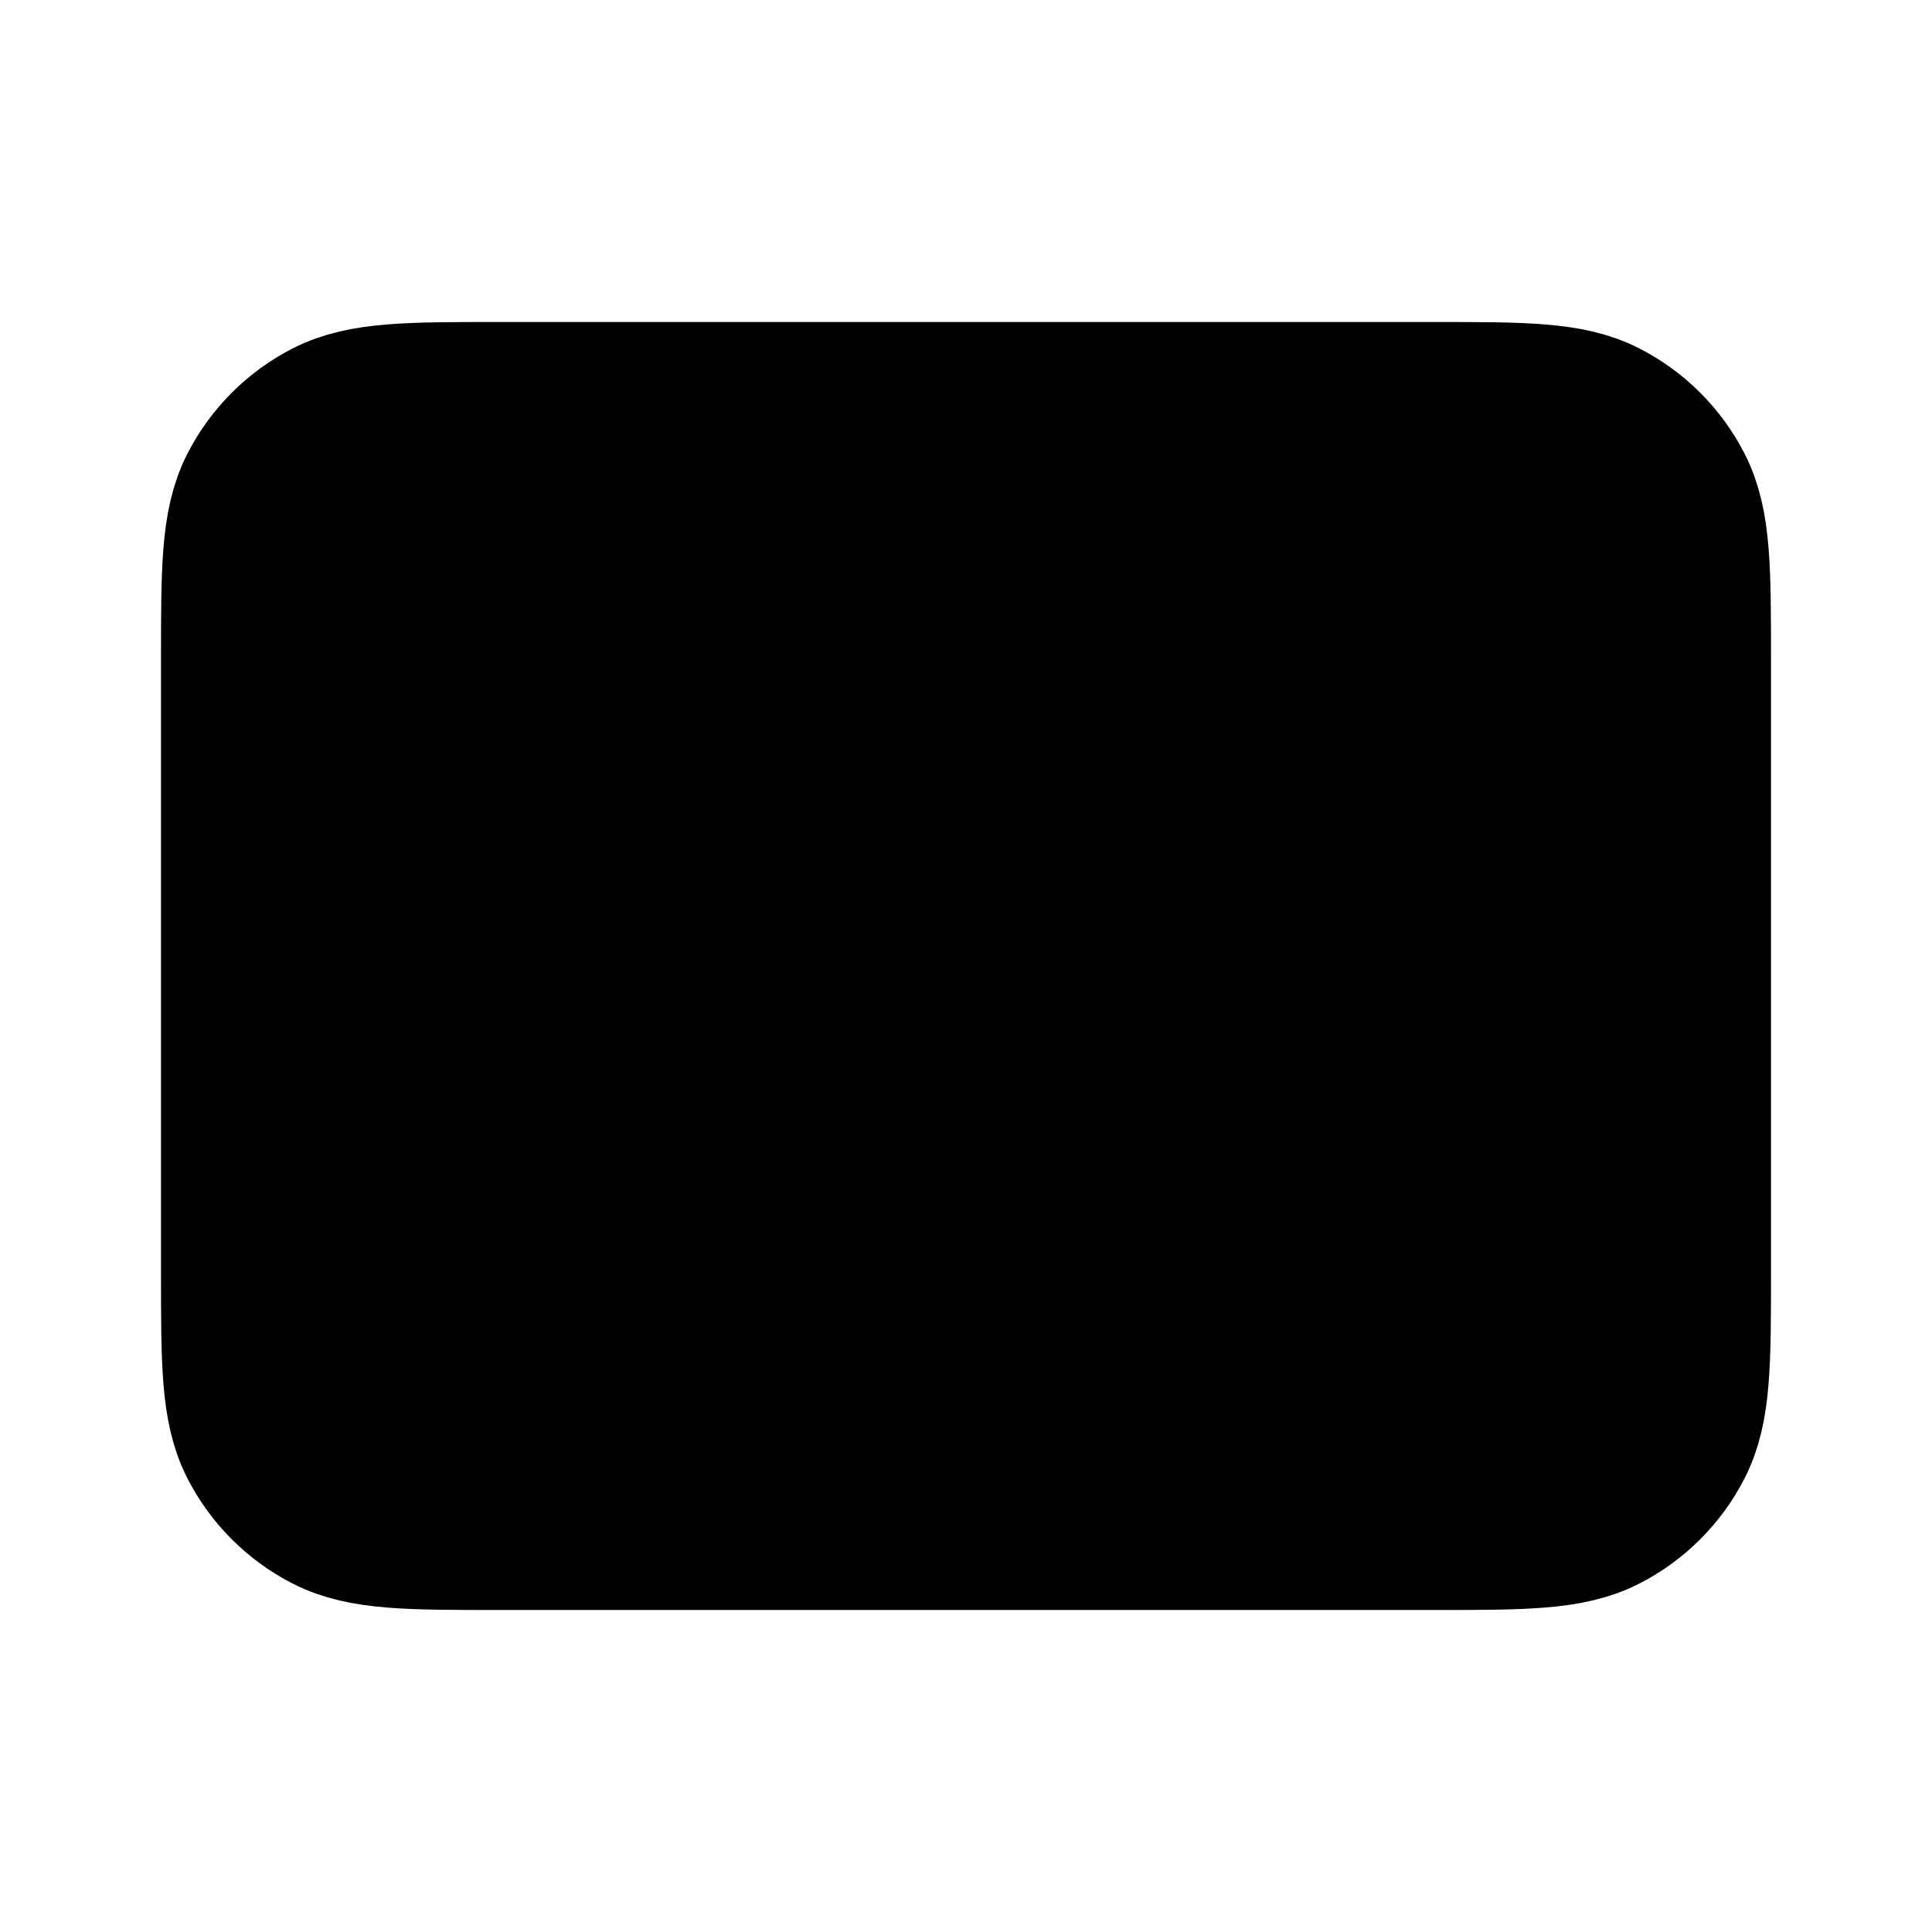
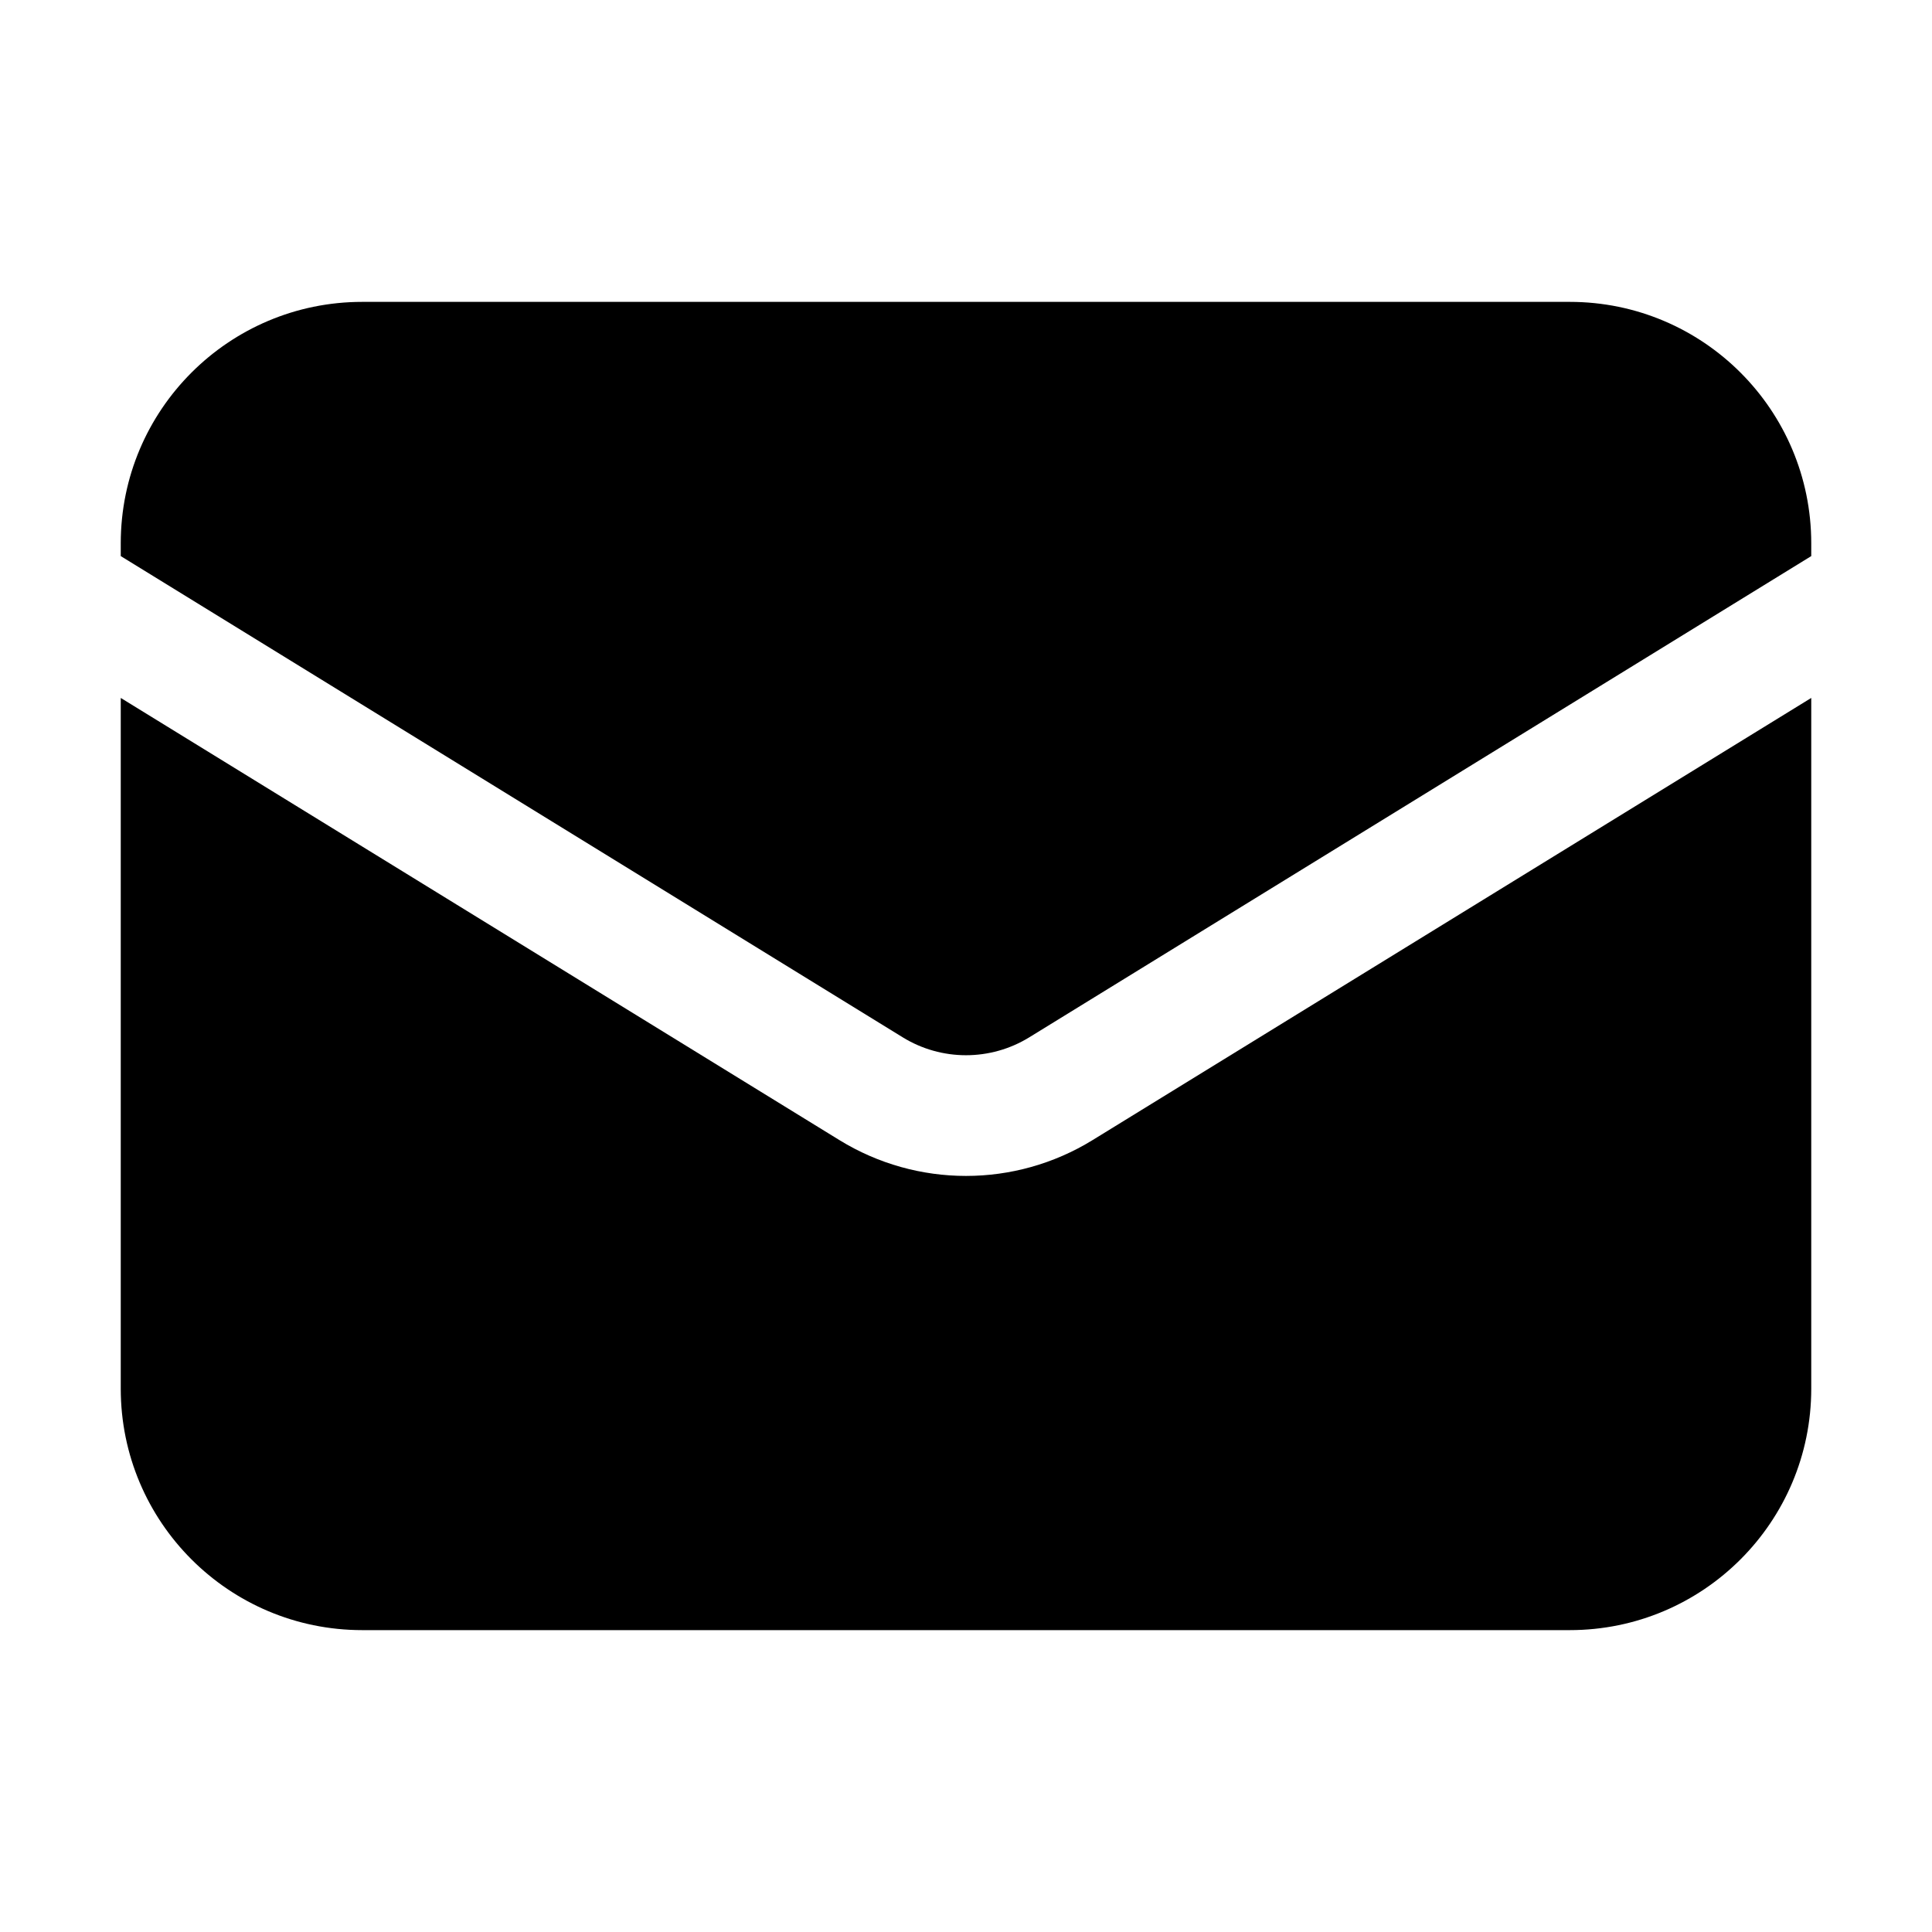
- <svg xmlns="http://www.w3.org/2000/svg" width="800px" height="800px" viewBox="0 0 24 24">
-   <path fill="currentColor" d="M4 18L9 12M20 18L15 12M3 8L10.225 12.817C10.867 13.244 11.187 13.458 11.534 13.541C11.84 13.615 12.16 13.615 12.466 13.541C12.813 13.458 13.133 13.244 13.775 12.817L21 8M6.2 19H17.8C18.92 19 19.48 19 19.908 18.782C20.284 18.59 20.59 18.284 20.782 17.908C21 17.48 21 16.92 21 15.8V8.2C21 7.08 21 6.52 20.782 6.092C20.59 5.716 20.284 5.41 19.908 5.218C19.48 5 18.92 5 17.8 5H6.2C5.08 5 4.52 5 4.092 5.218C3.716 5.41 3.41 5.716 3.218 6.092C3 6.52 3 7.08 3 8.2V15.8C3 16.92 3 17.48 3.218 17.908C3.41 18.284 3.716 18.59 4.092 18.782C4.52 19 5.08 19 6.2 19Z" stroke="#000000" stroke-width="2" stroke-linecap="round" stroke-linejoin="round" />
+ <svg xmlns="http://www.w3.org/2000/svg" viewBox="0 0 24 24" aria-hidden="true">
+   <path fill="currentColor" d="M1.5 8.67v8.58a3 3 0 0 0 3 3h15a3 3 0 0 0 3-3V8.67l-8.928 5.493a3 3 0 0 1-3.144 0L1.5 8.67Z" />
+   <path fill="currentColor" d="M22.5 6.908V6.75a3 3 0 0 0-3-3h-15a3 3 0 0 0-3 3v.158l9.714 5.978a1.5 1.5 0 0 0 1.572 0L22.5 6.908Z" />
</svg>
